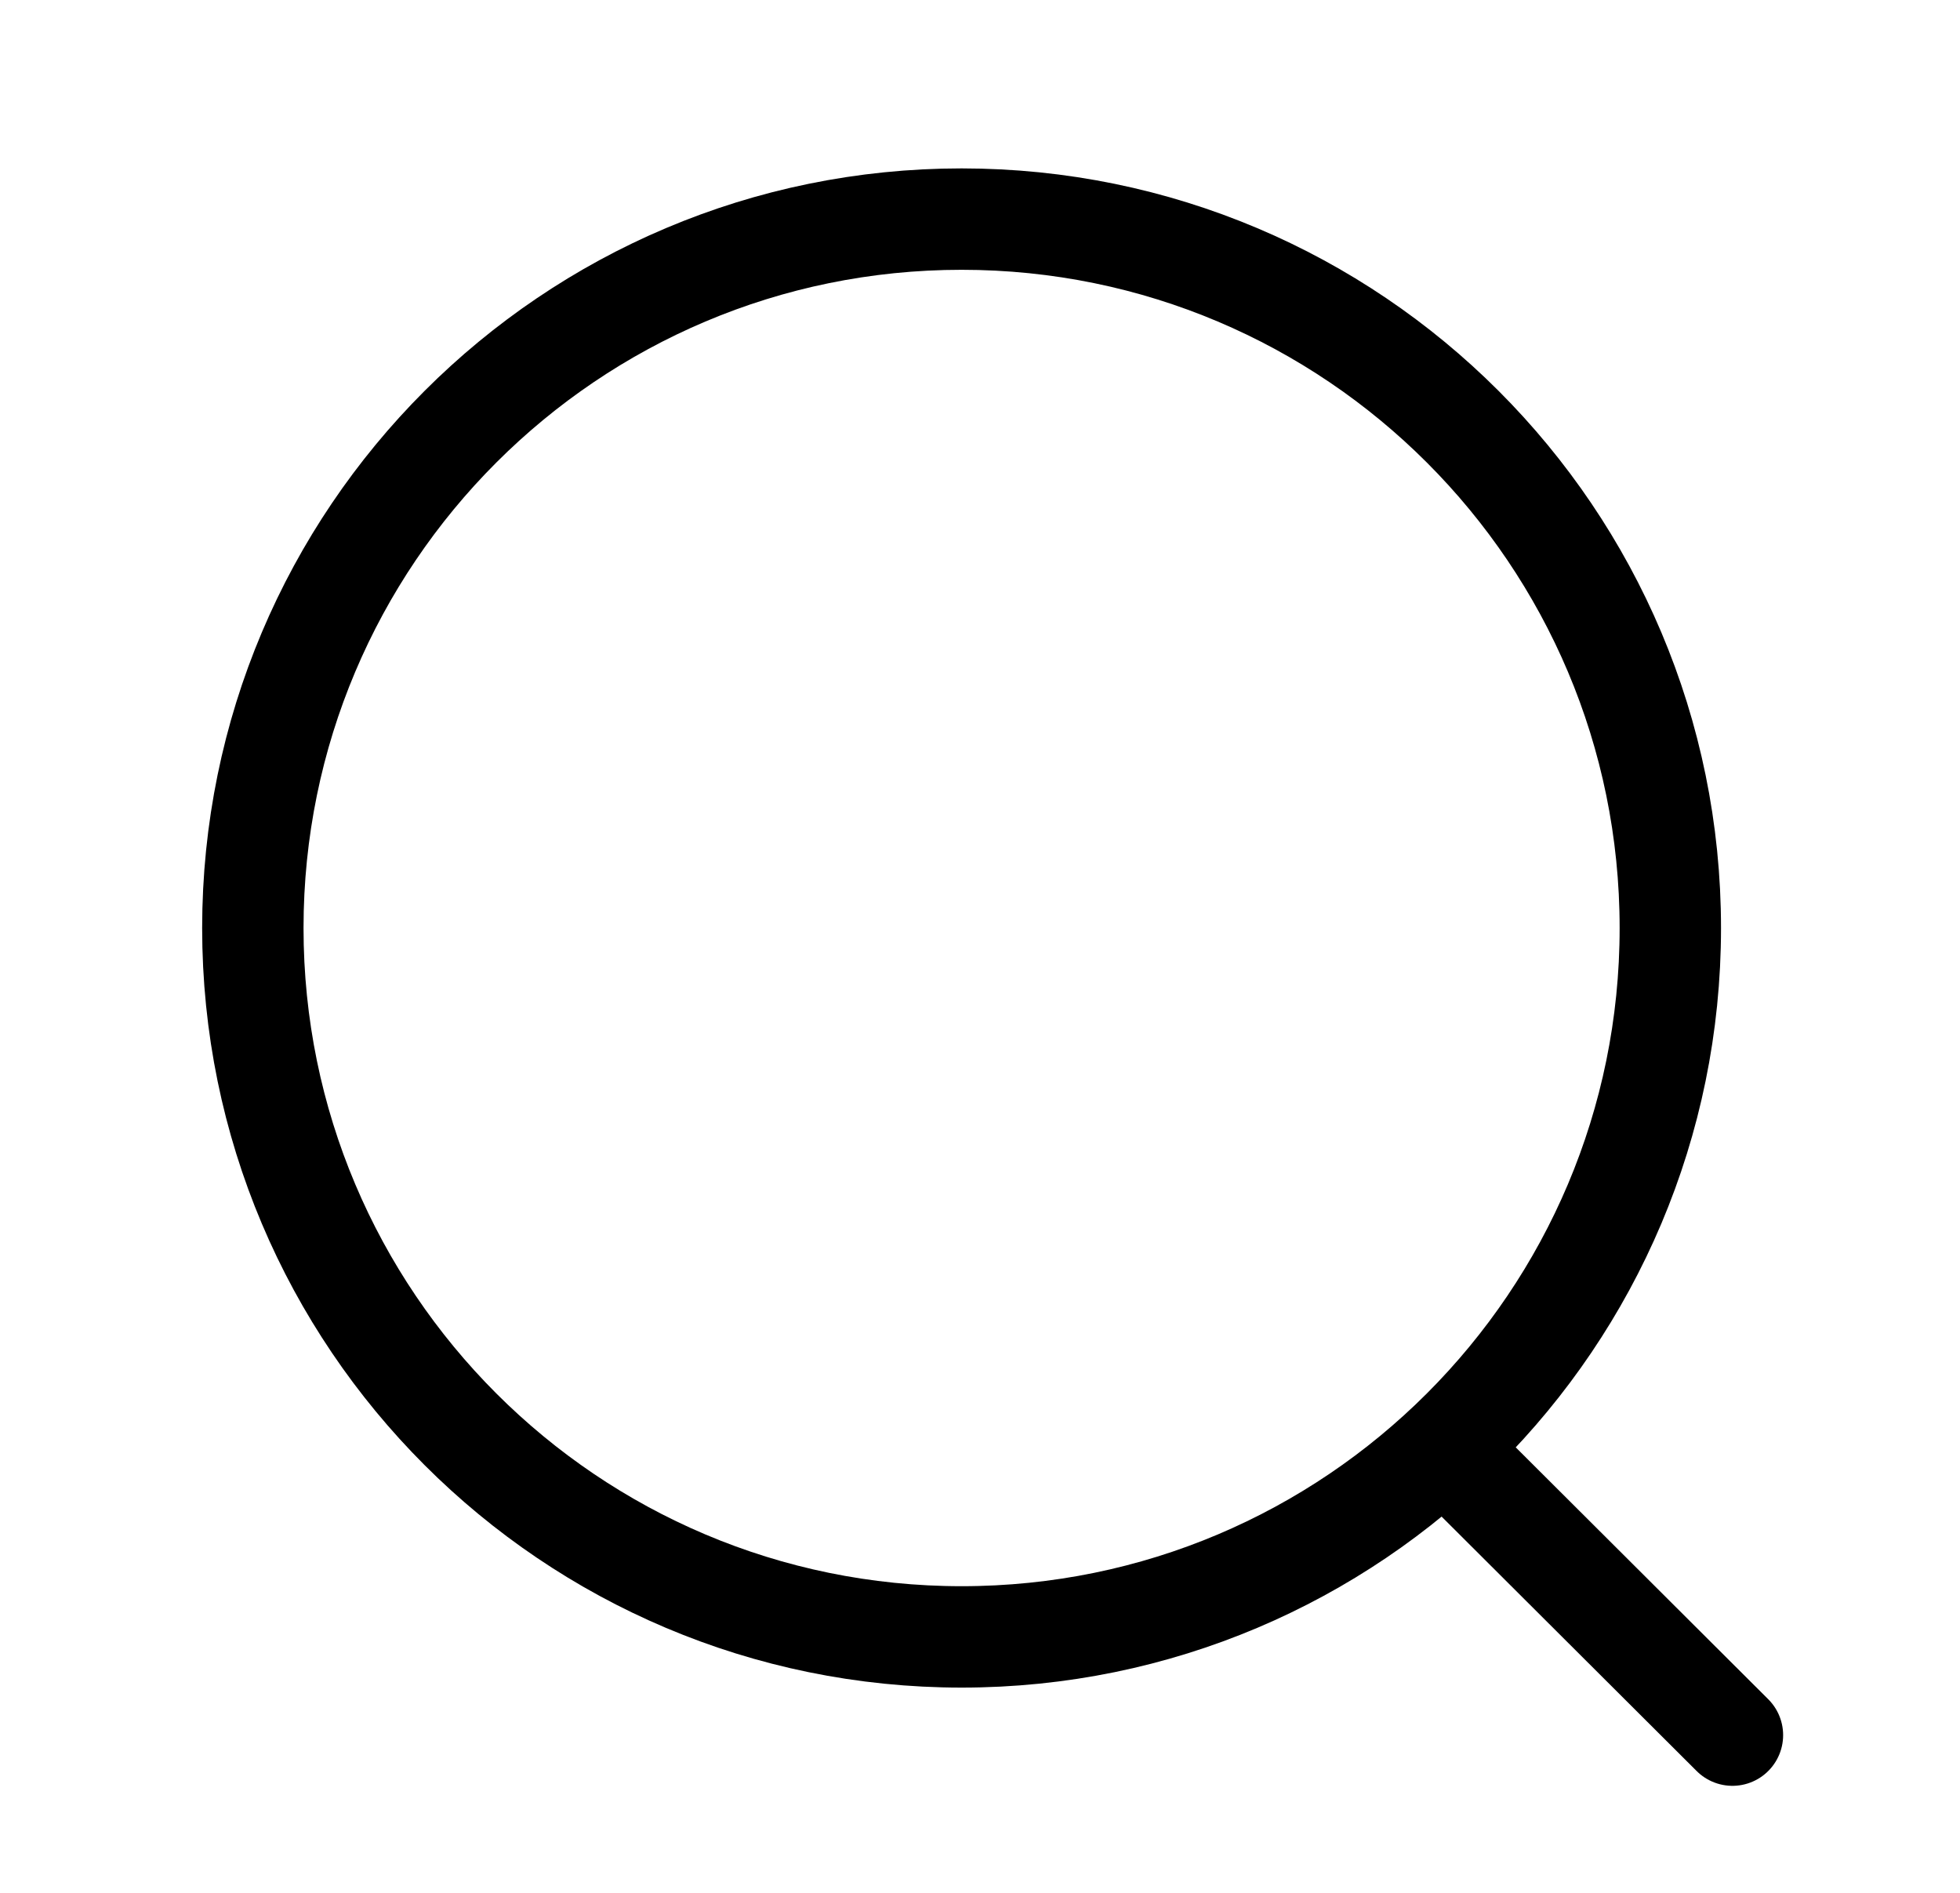
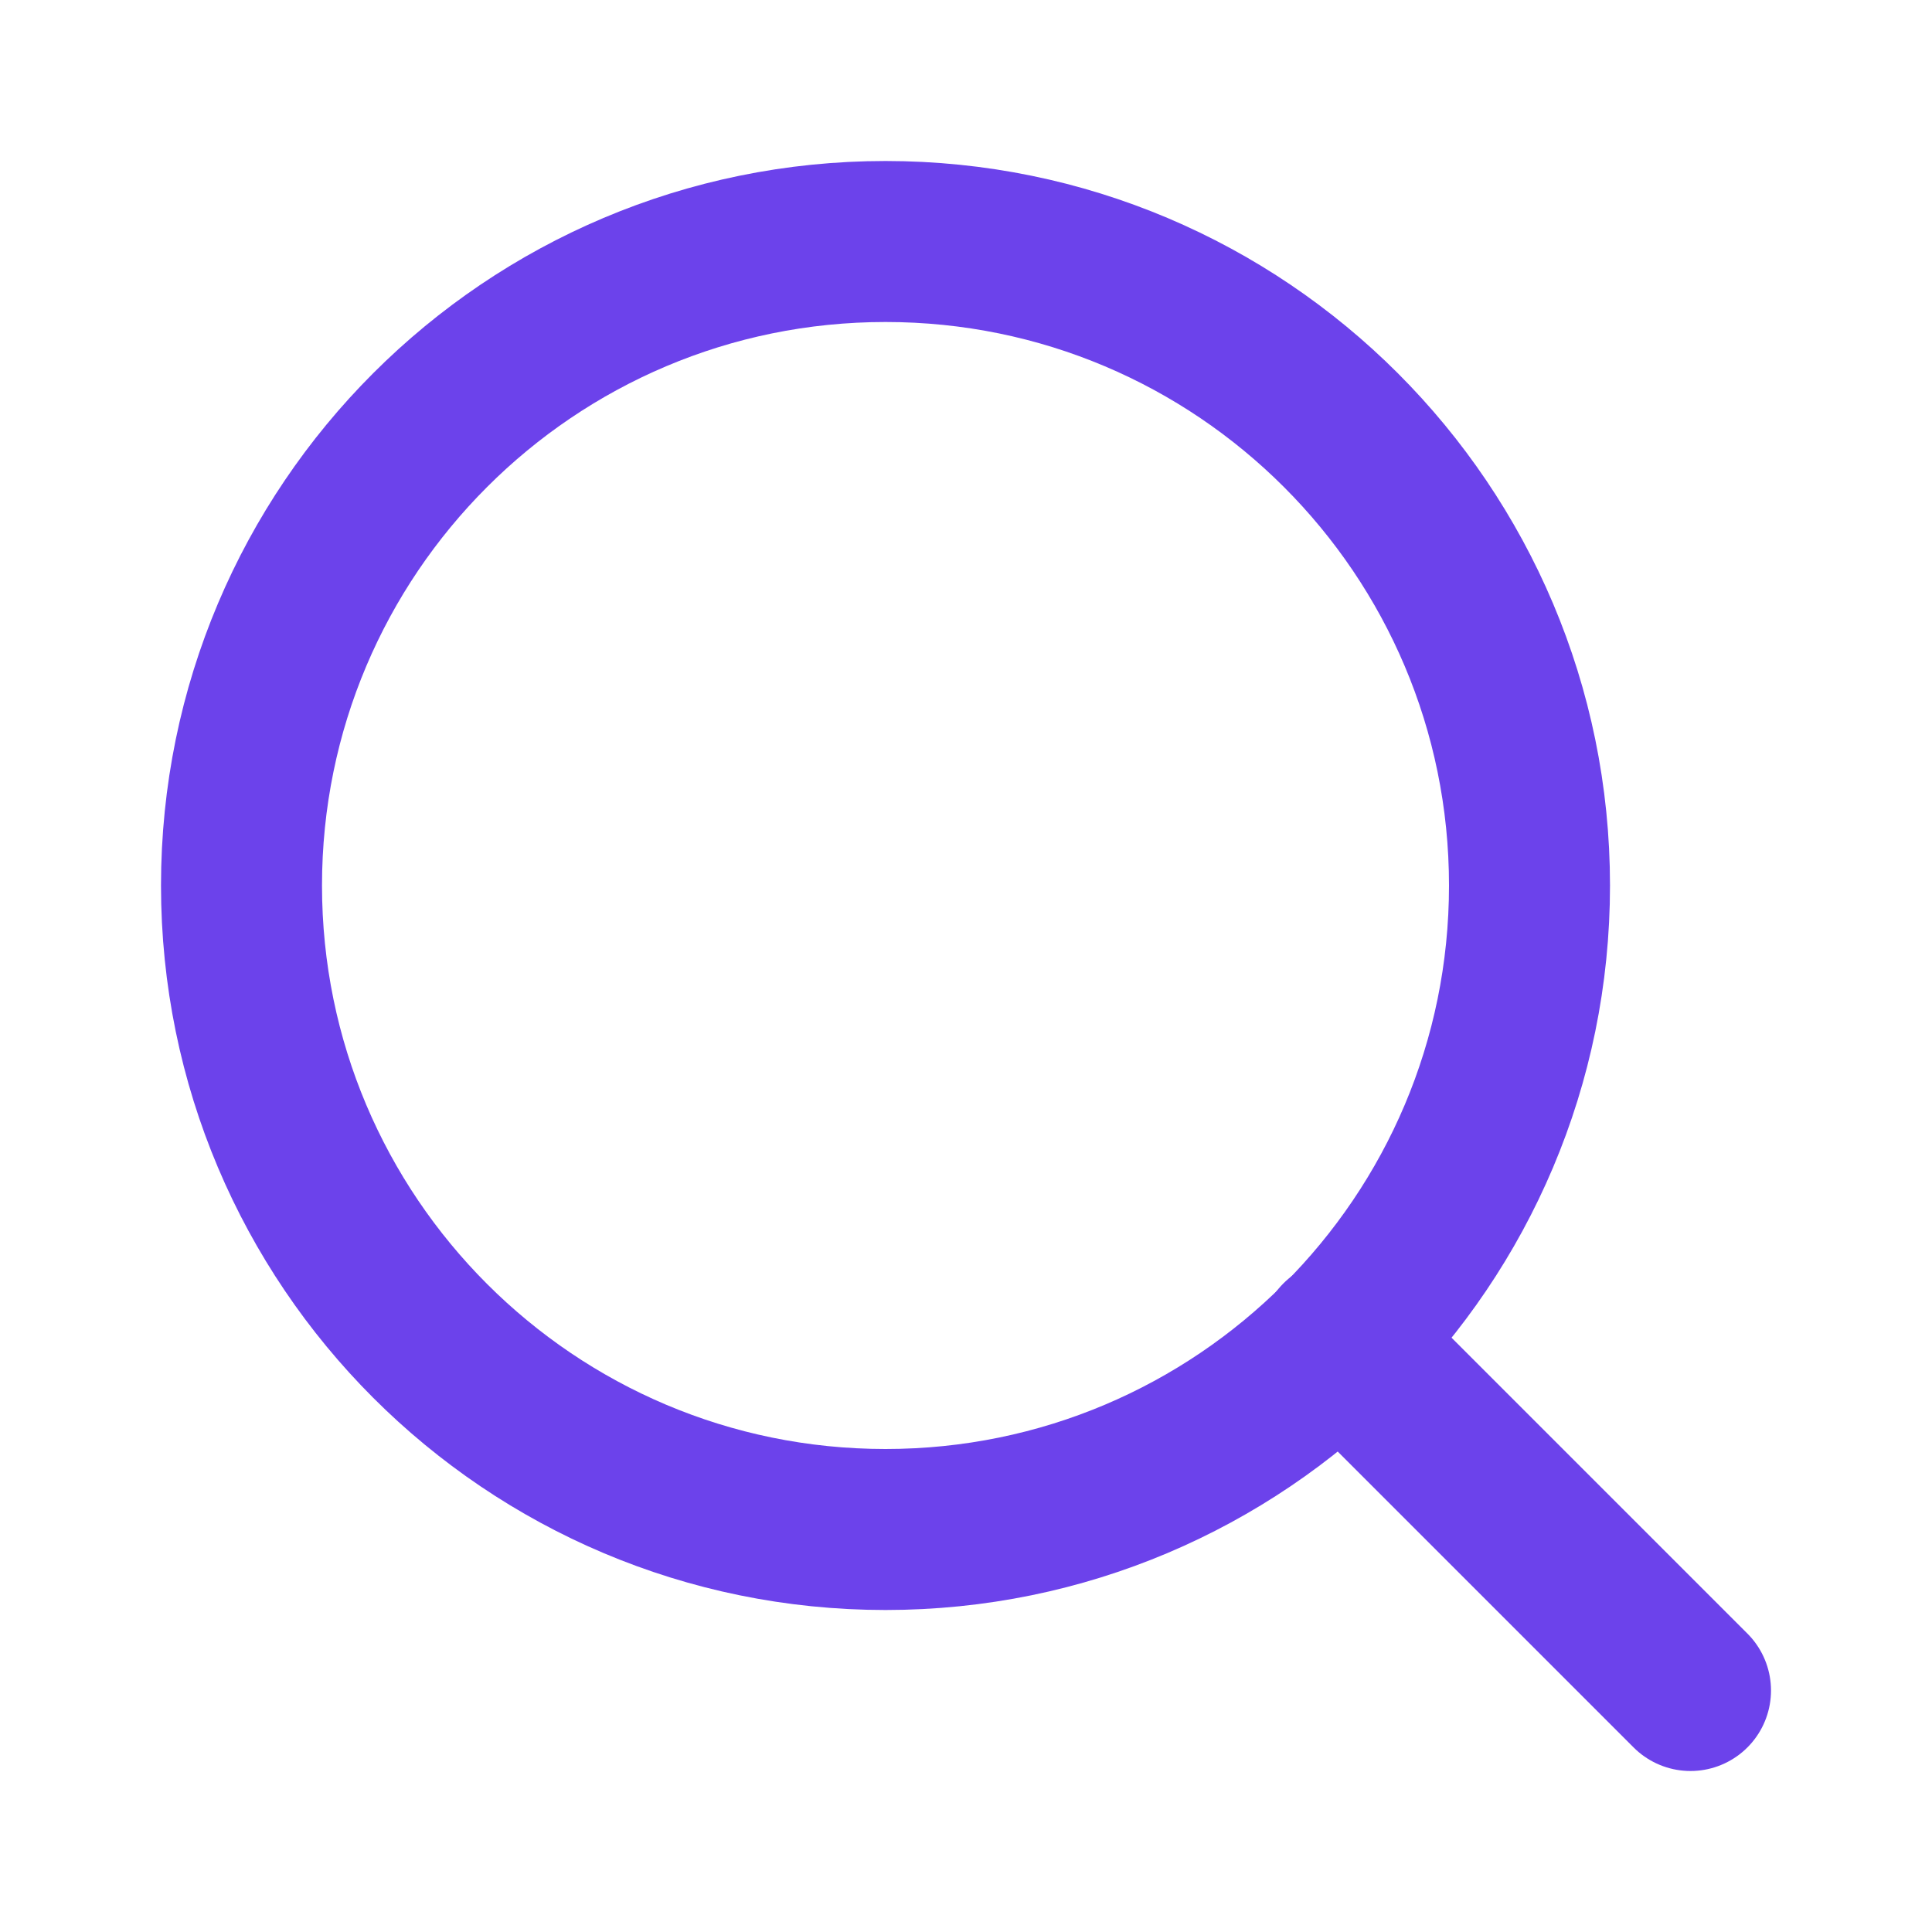
- <svg xmlns="http://www.w3.org/2000/svg" width="29" height="28" viewBox="0 0 29 28" fill="none">
-   <path d="M14.228 24.214C20.019 24.214 24.714 19.519 24.714 13.728C24.714 7.936 20.019 3.241 14.228 3.241C8.436 3.241 3.741 7.936 3.741 13.728C3.741 19.519 8.436 24.214 14.228 24.214Z" stroke="black" stroke-width="1.5" stroke-linecap="round" stroke-linejoin="round" />
-   <path d="M21.521 21.566L25.633 25.667" stroke="black" stroke-width="1.5" stroke-linecap="round" stroke-linejoin="round" />
+ <svg xmlns="http://www.w3.org/2000/svg" width="24" height="24" viewBox="0 0 24 24" fill="none" stroke="#6C42EB" stroke-width="2" stroke-linecap="round" stroke-linejoin="round">
+   <circle cx="11" cy="11" r="8" />
+   <line x1="21" y1="21" x2="16.65" y2="16.65" />
</svg>
